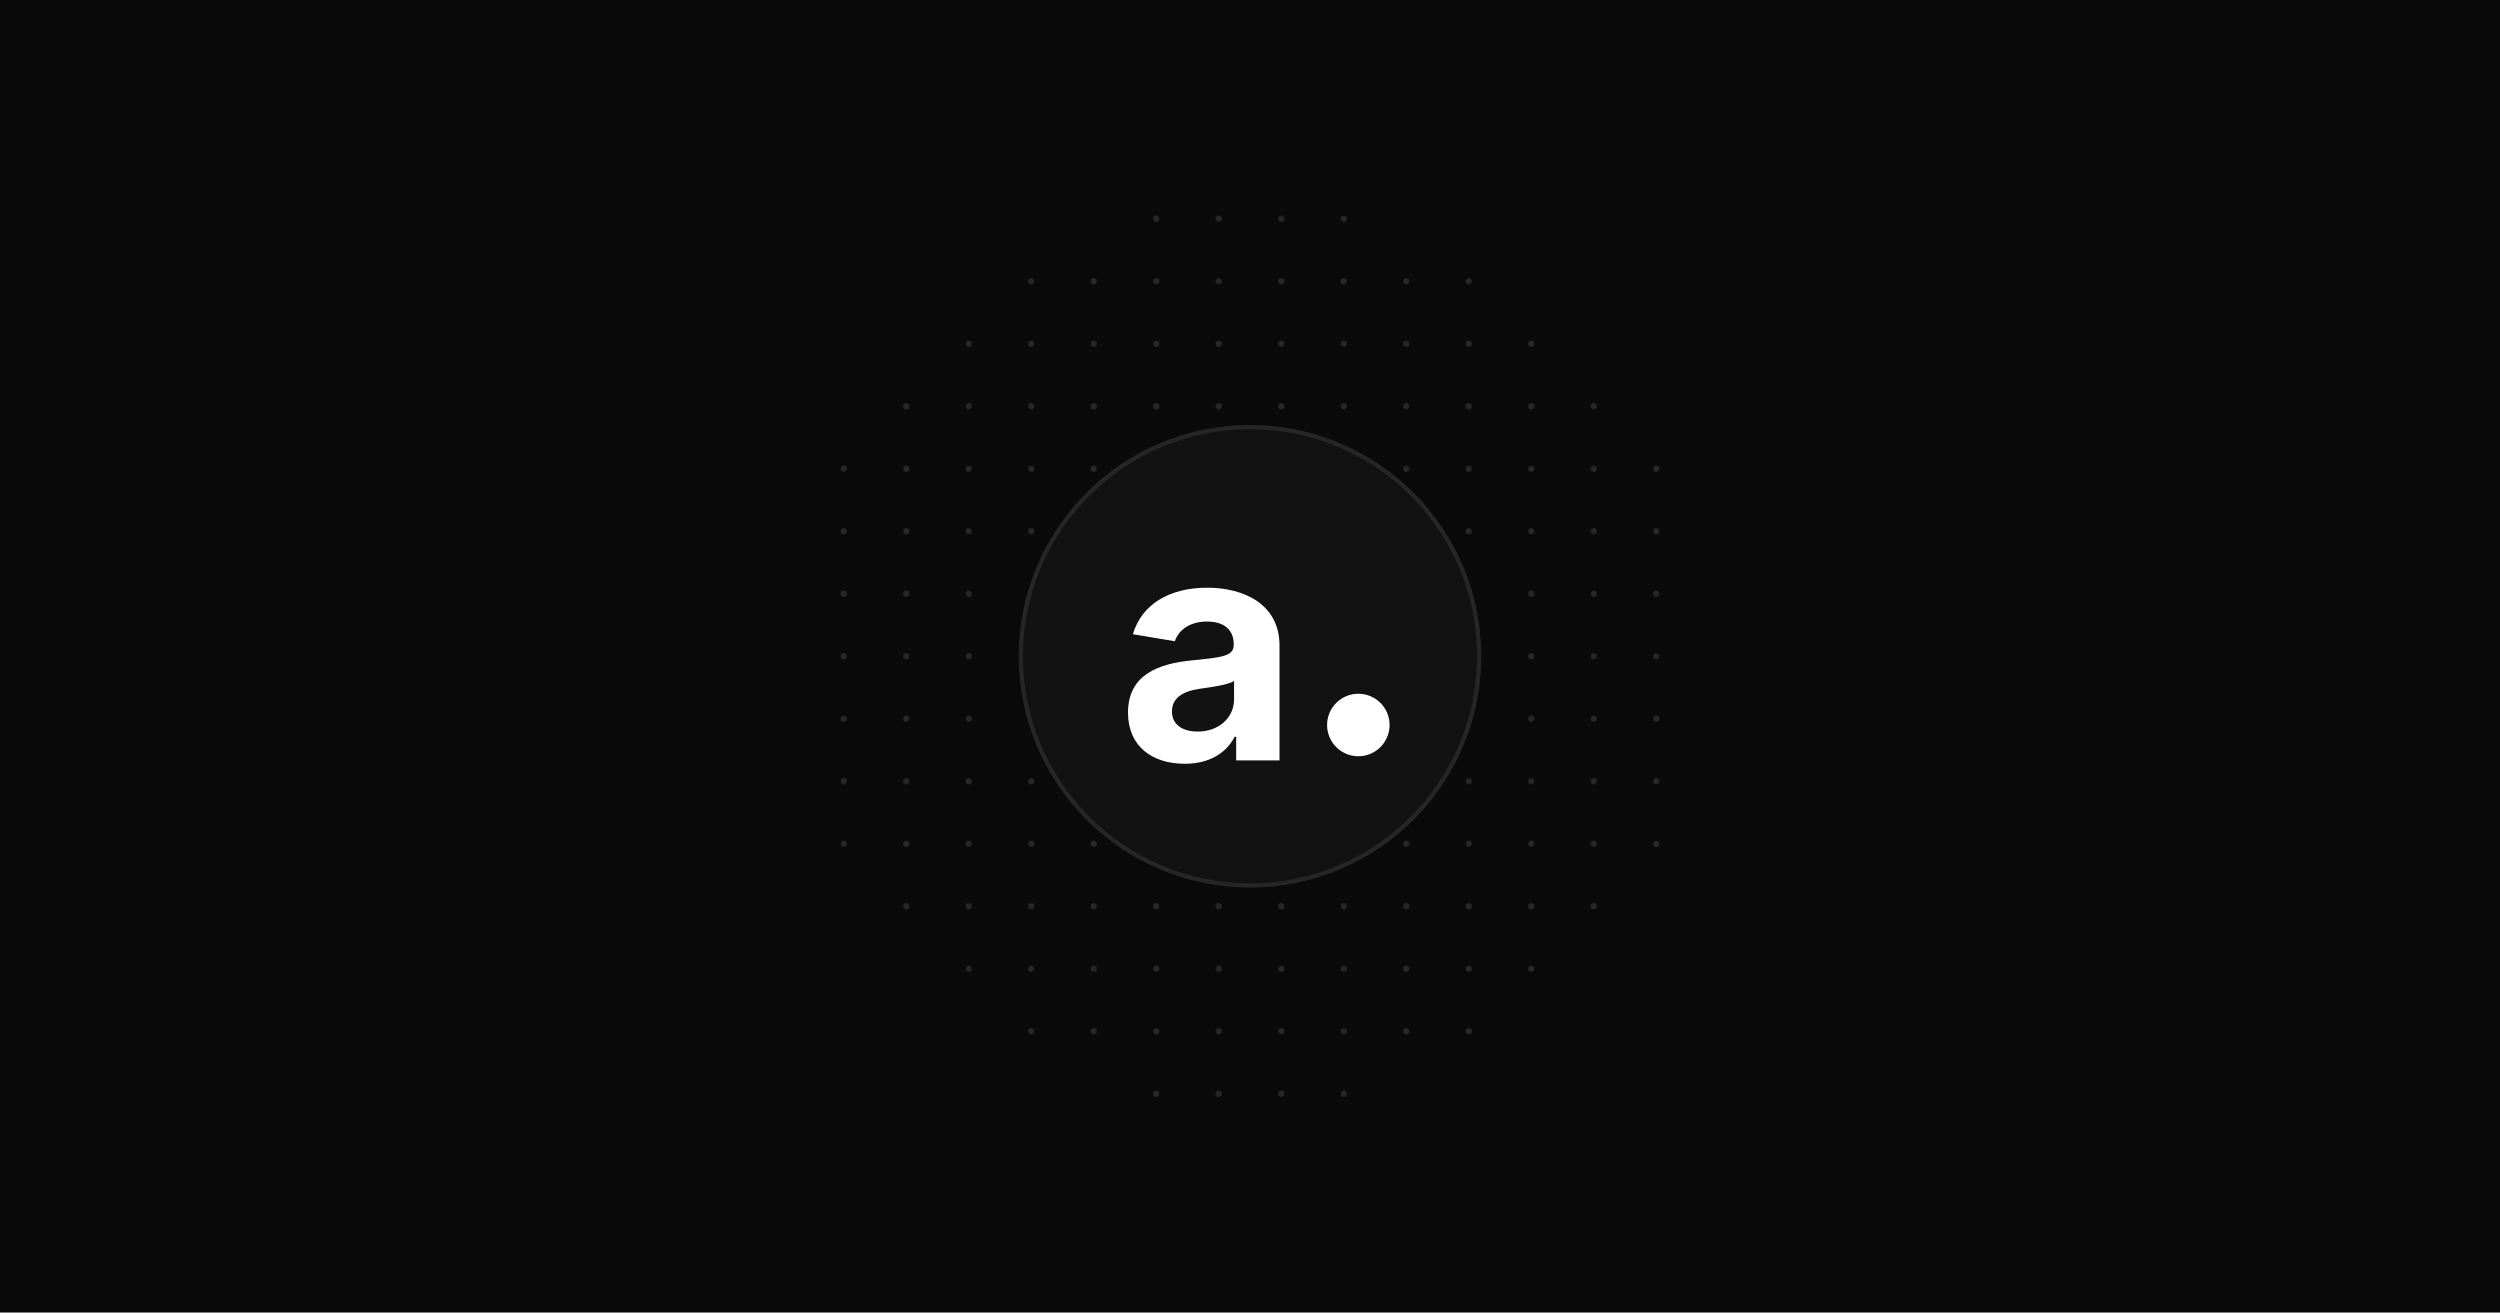
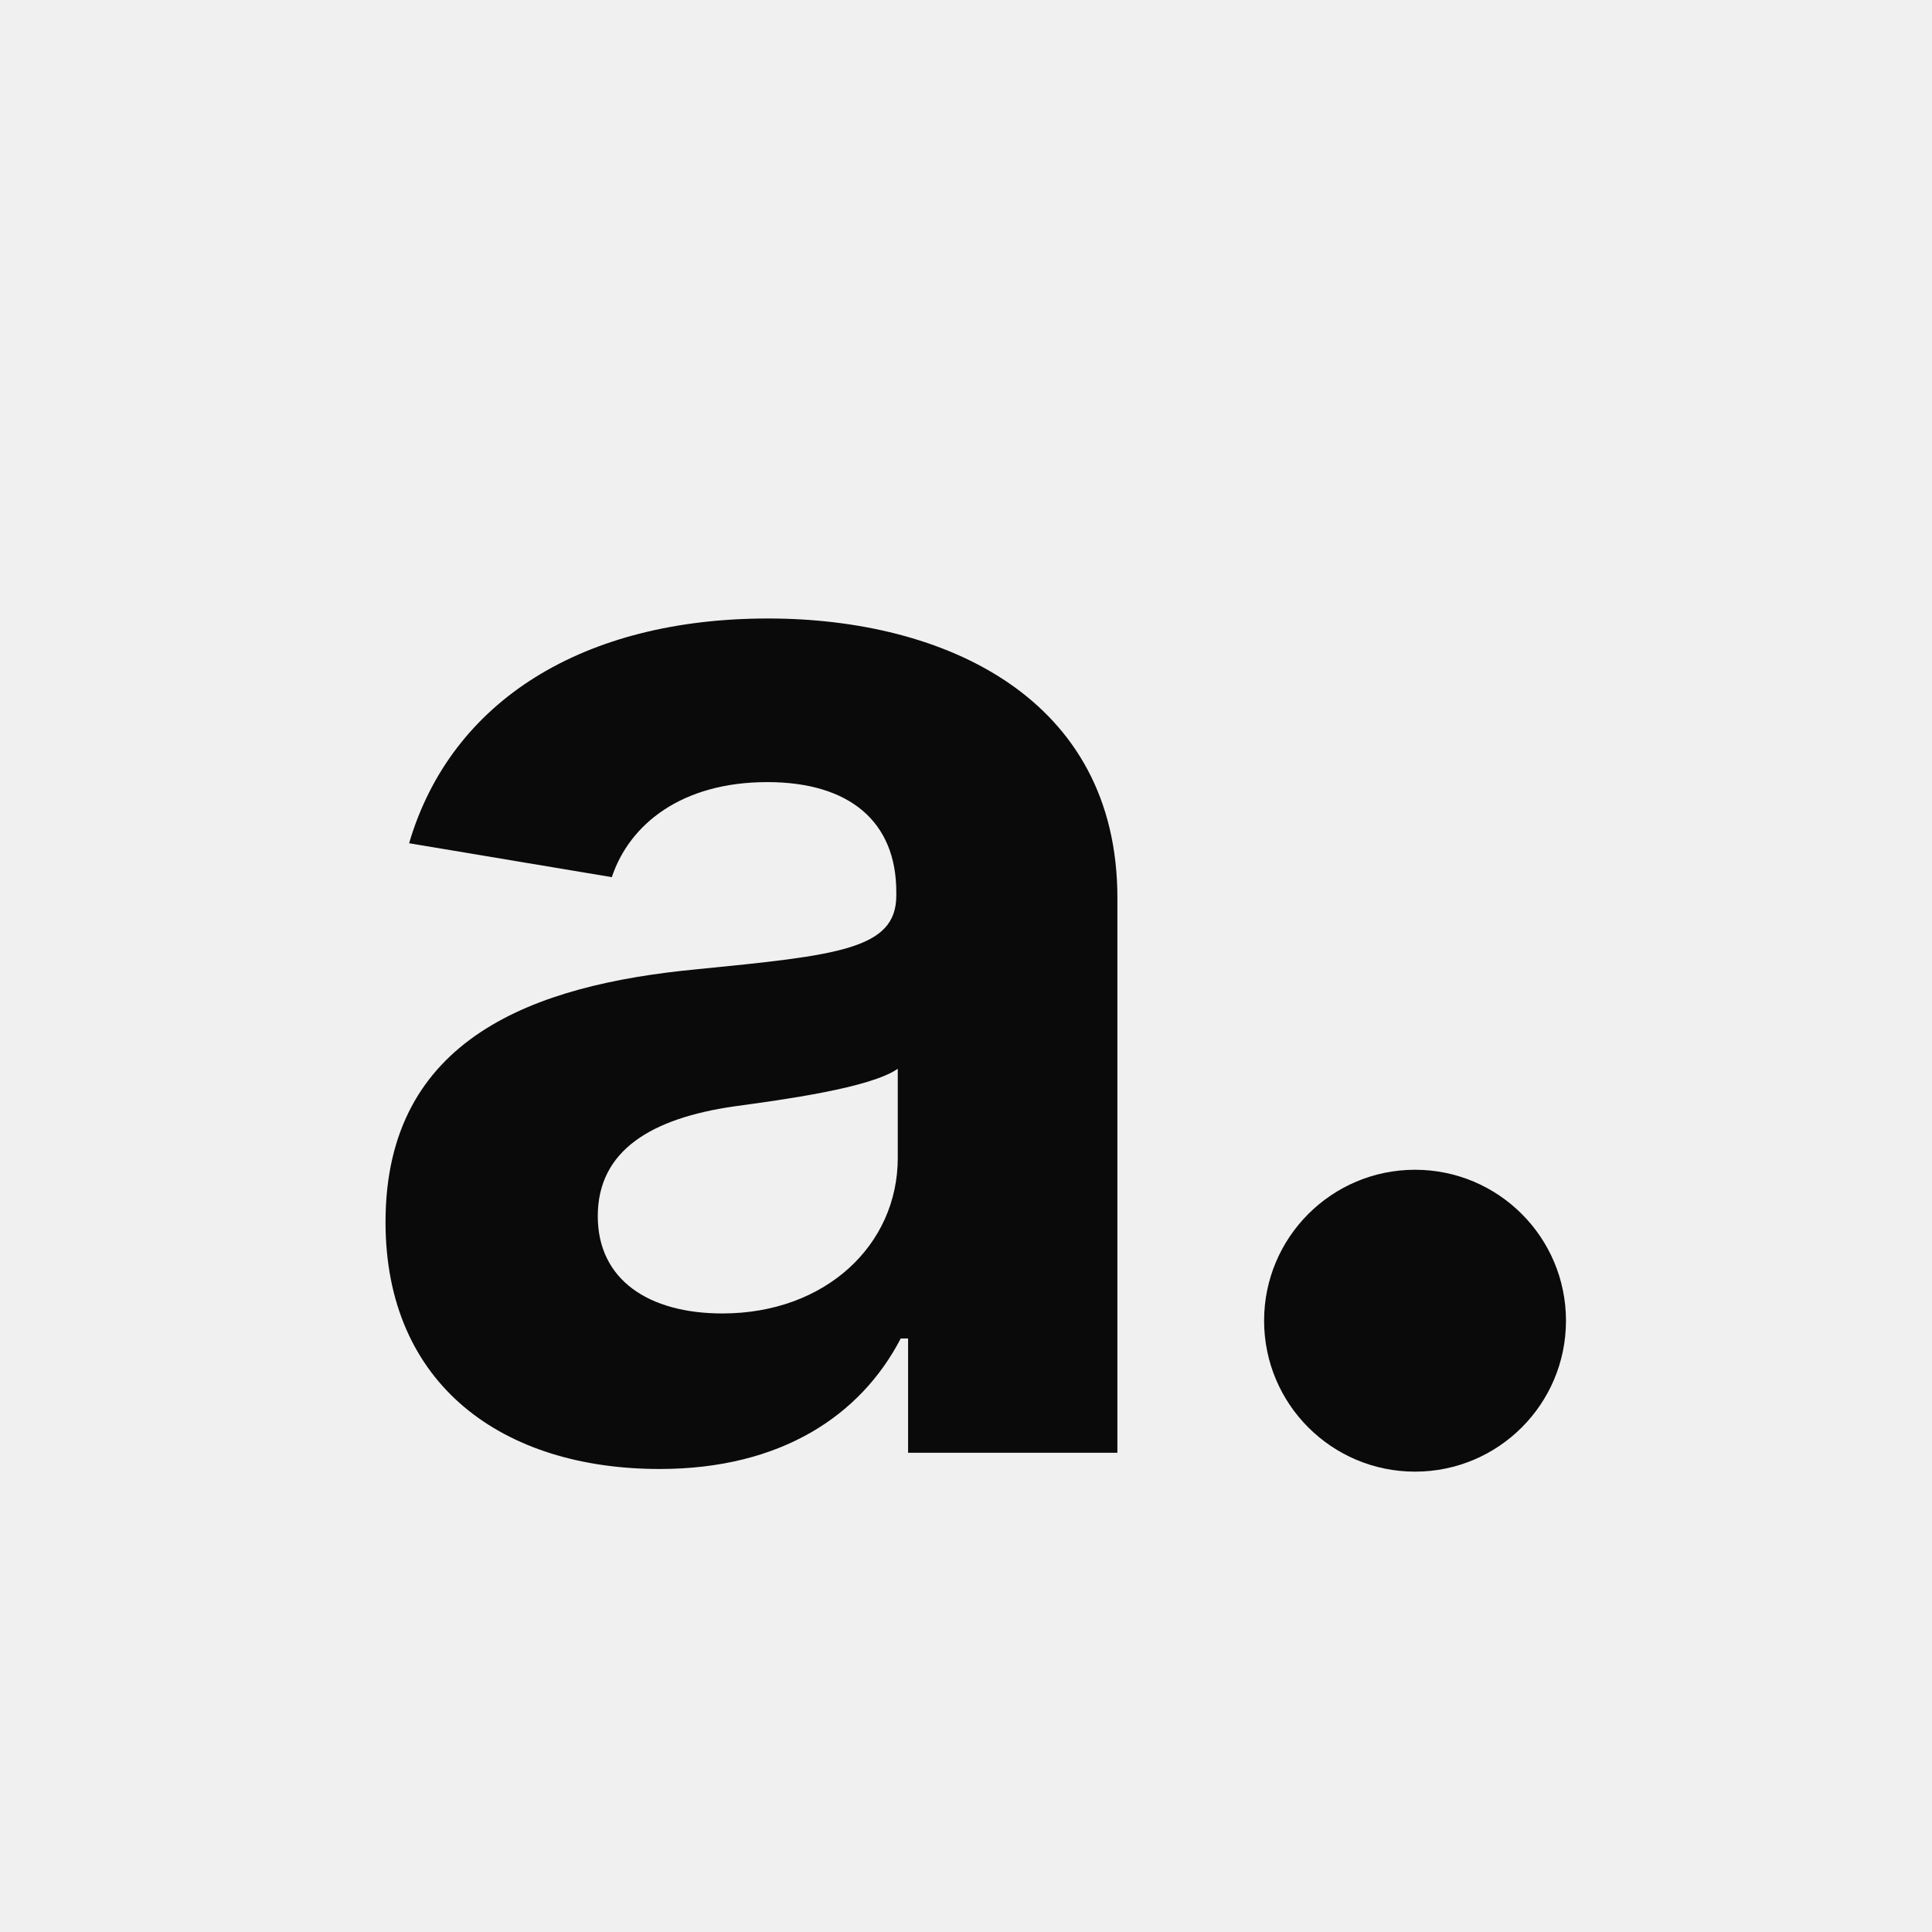
- <svg xmlns="http://www.w3.org/2000/svg" viewBox="0 0 1200 630" width="1200" height="630">
-   <rect width="1200" height="630" fill="#0A0A0A" />
-   <pattern id="dots" x="0" y="0" width="30" height="30" patternUnits="userSpaceOnUse">
-     <circle cx="15" cy="15" r="1.5" fill="#FFFFFF" fill-opacity="0.12" />
-   </pattern>
-   <circle cx="600" cy="315" r="220" fill="url(#dots)" />
-   <circle cx="600" cy="315" r="110" fill="#121212" stroke="#262626" stroke-width="2" />
-   <text x="580" y="365" font-family="Inter, -apple-system, sans-serif" font-weight="700" font-size="150" fill="#FFFFFF" text-anchor="middle" letter-spacing="-6">a</text>
-   <circle cx="652" cy="348" r="15" fill="#FFFFFF" />
+ <svg xmlns="http://www.w3.org/2000/svg" viewBox="0 0 512 512">
+   <style>
+     .logo { fill: #0A0A0A; }
+     @media (prefers-color-scheme: dark) {
+       .logo { fill: #FFFFFF; }
+     }
+   </style>
+   <text class="logo" x="205" y="385" font-family="Inter, -apple-system, BlinkMacSystemFont, 'Segoe UI', Roboto, sans-serif" font-weight="700" font-size="400" text-anchor="middle" letter-spacing="-12">a</text>
+   <circle class="logo" cx="375" cy="350" r="40" />
</svg>
